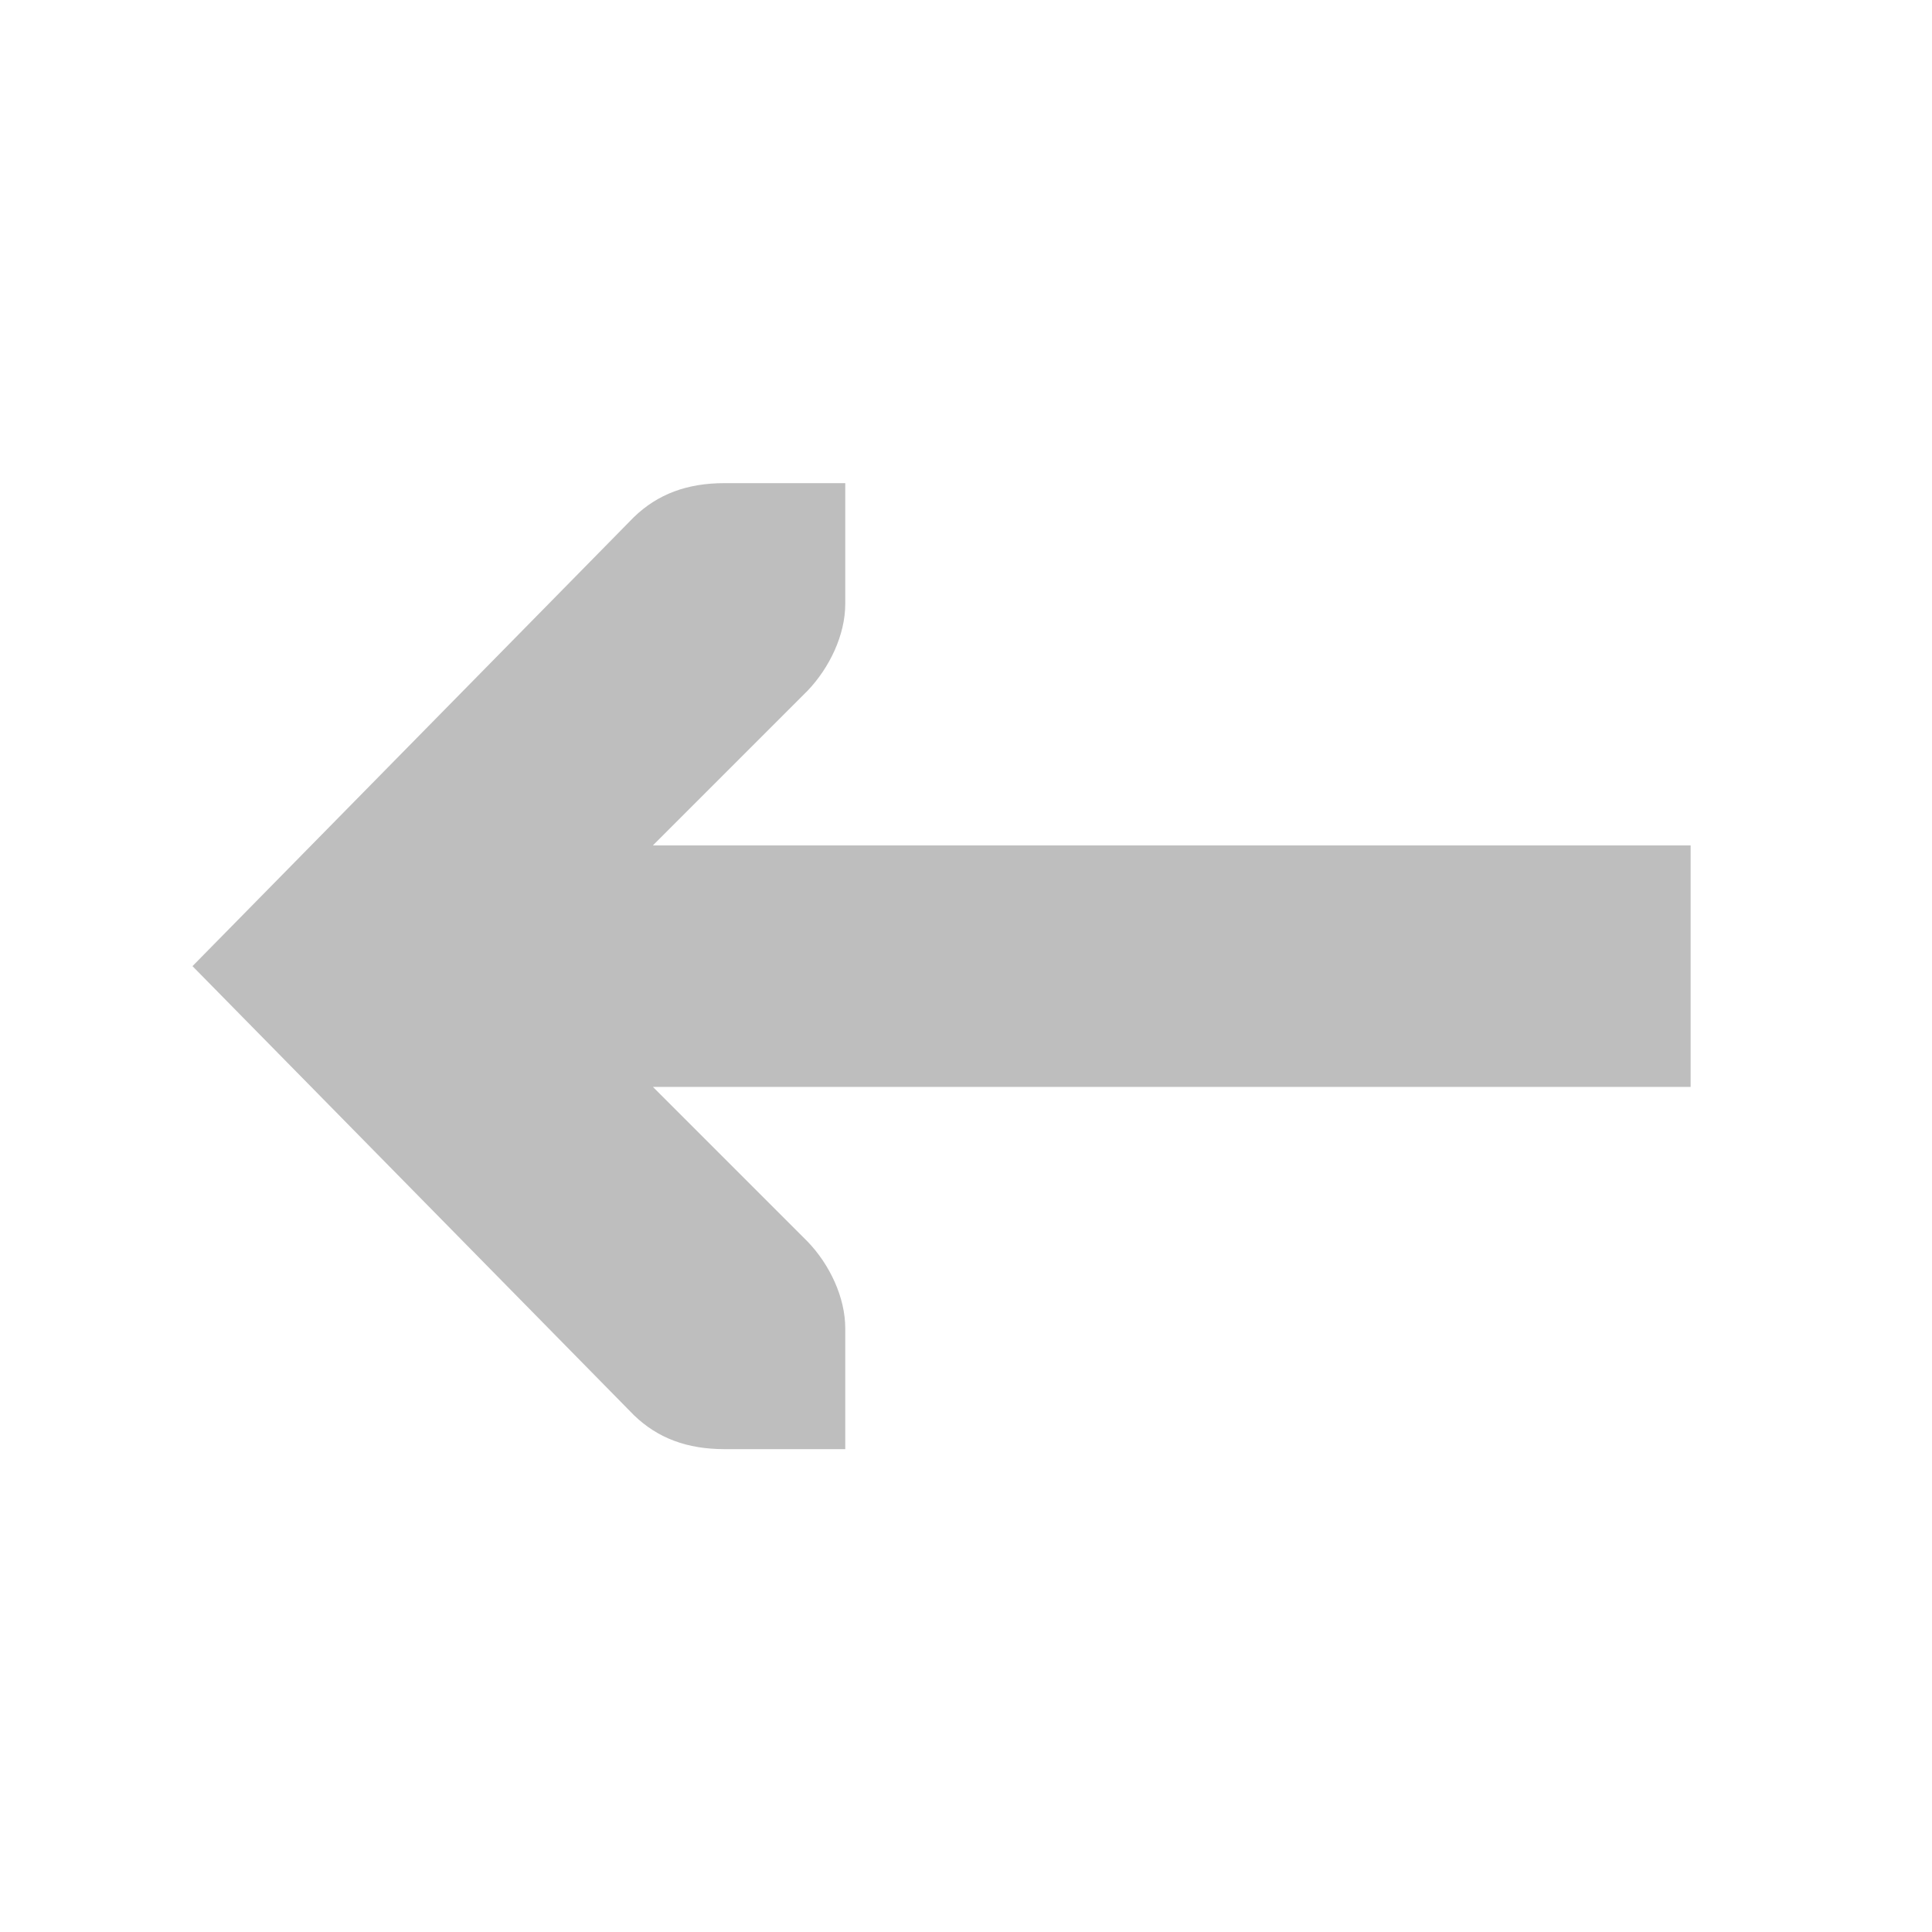
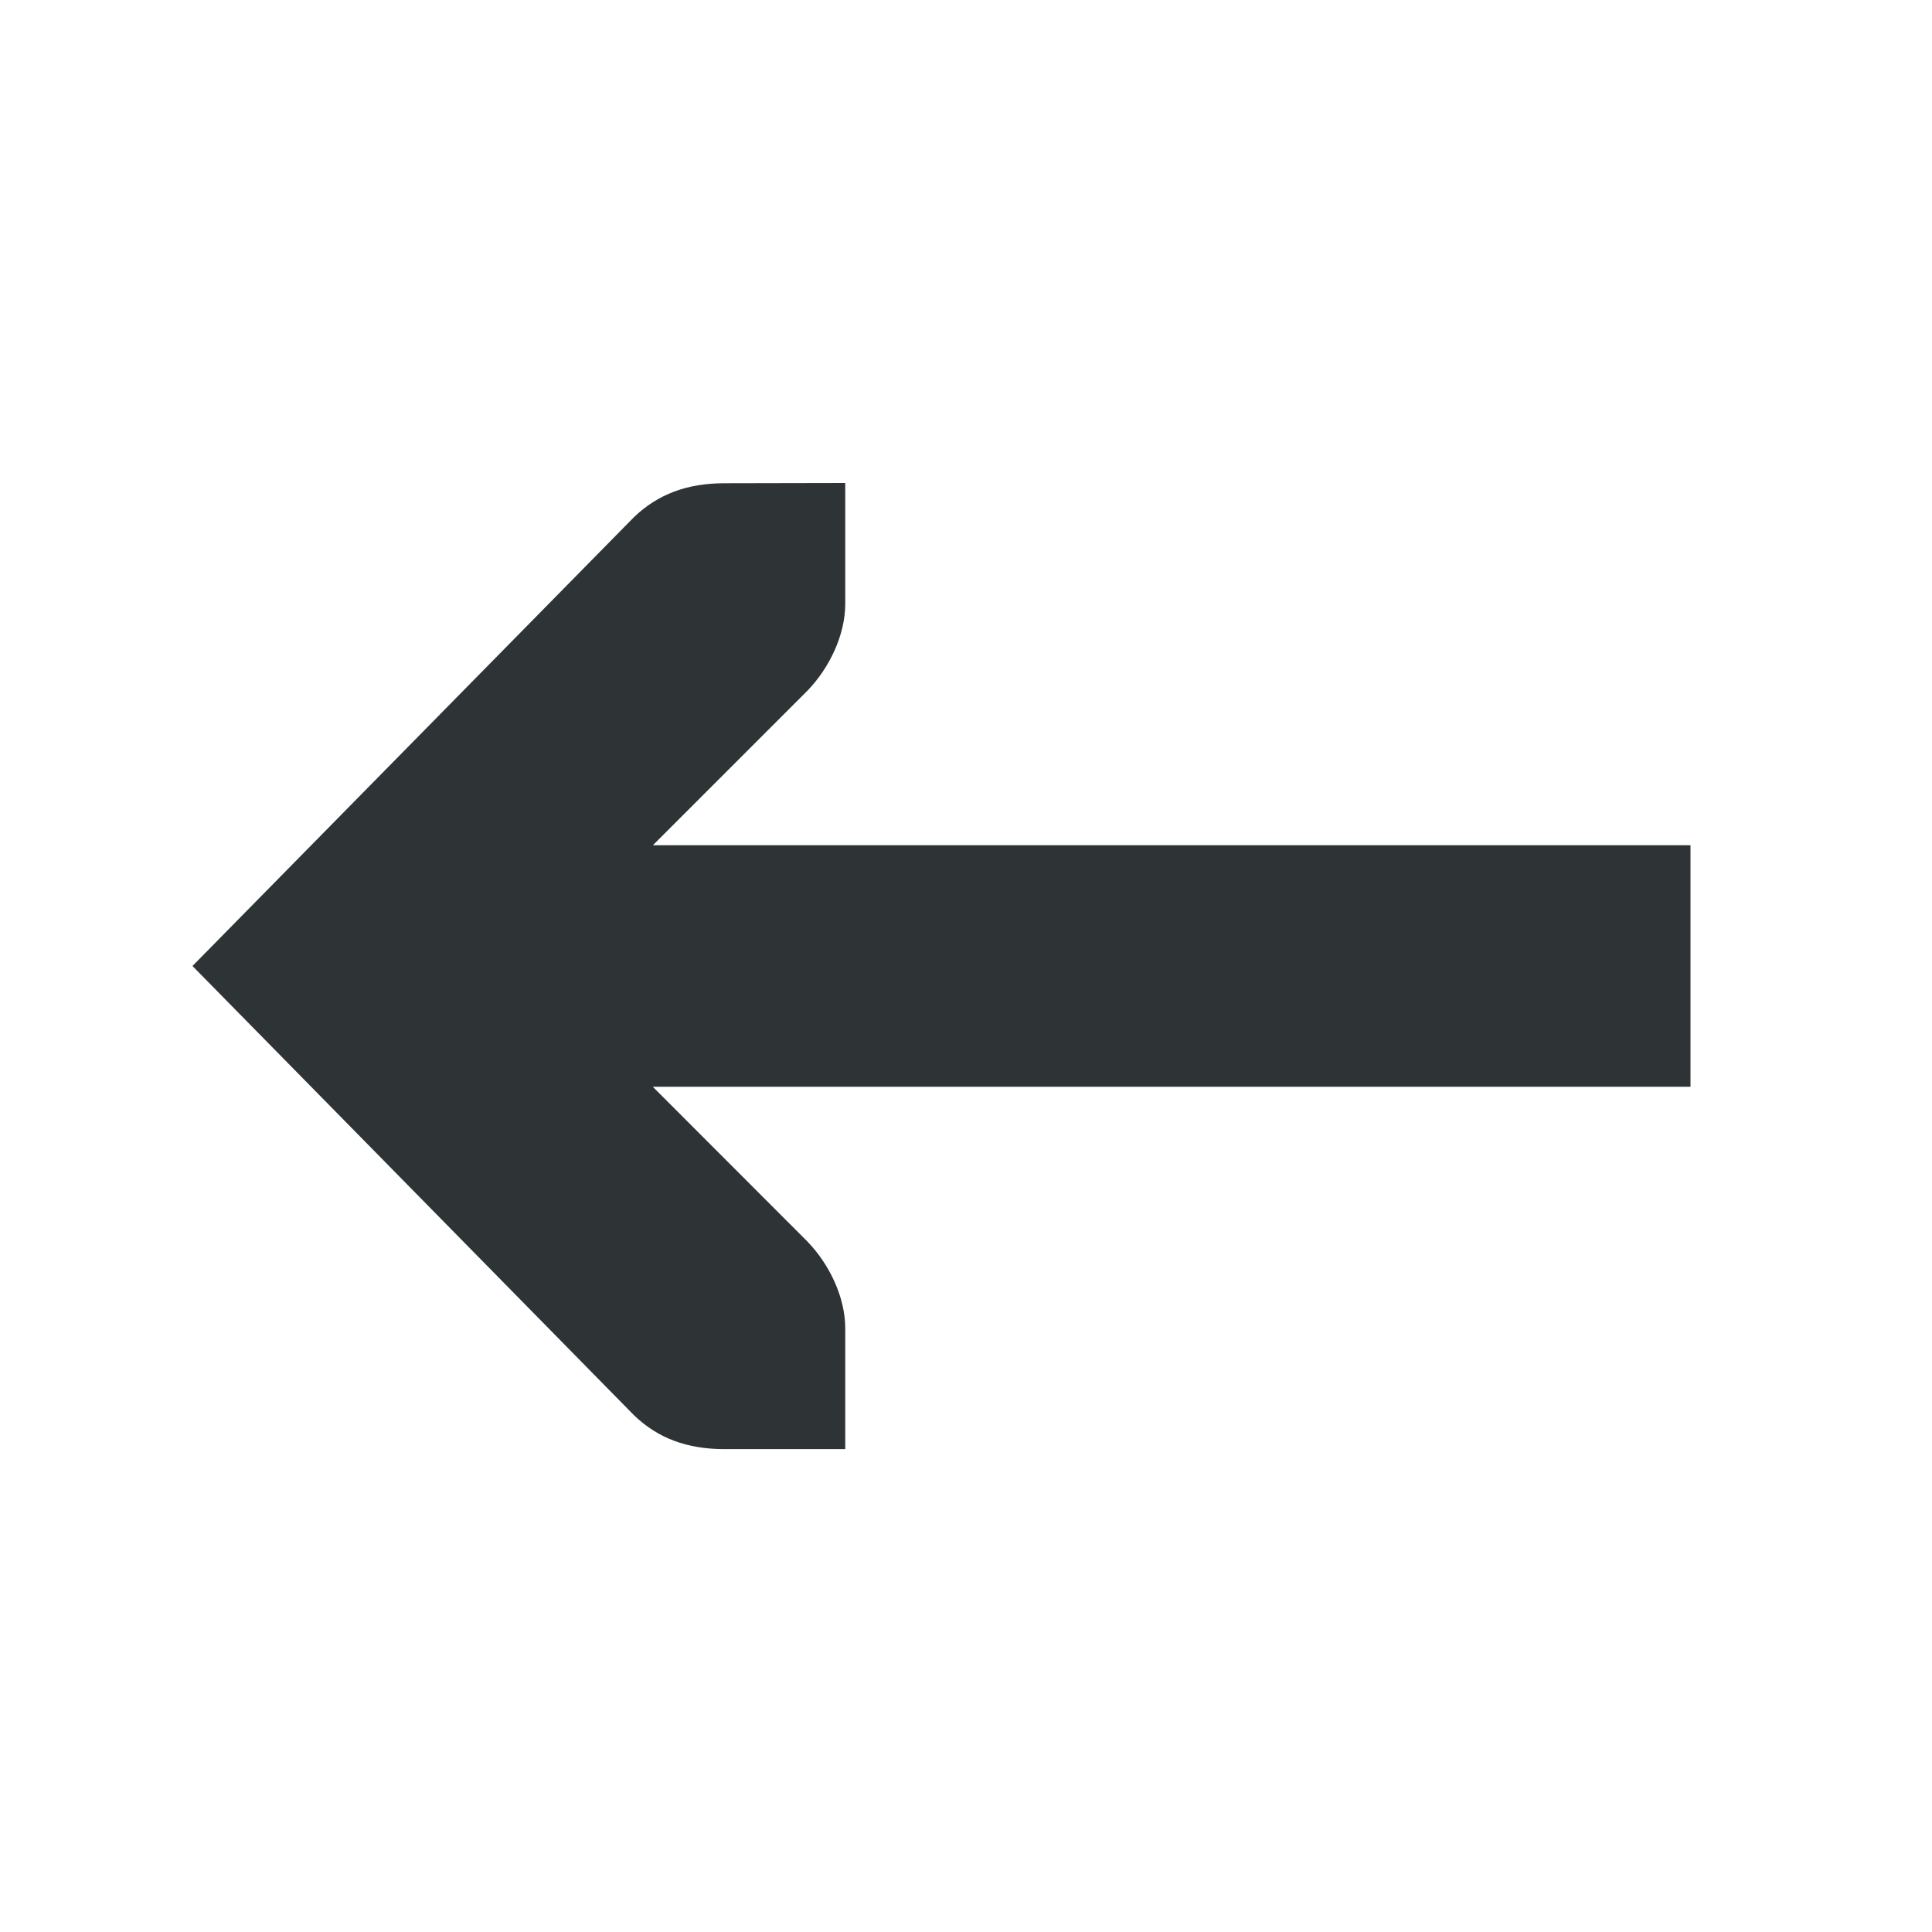
- <svg xmlns="http://www.w3.org/2000/svg" height="16" id="svg7384" version="1.1" width="16">
-   <defs id="defs7386" />
-   <g id="layer2" style="display:inline" transform="translate(120.0001,72.98918)">
-     <path d="m -113,-68.988 0,1 c 0,0.257 -0.13,0.528 -0.312,0.719 l -1.281,1.281 8.594,0 0,2 -8.594,0 1.281,1.281 c 0.183,0.19 0.312,0.462 0.312,0.719 l 0,1 -1,0 c -0.309,0 -0.552,-0.09 -0.75,-0.281 l -3.656,-3.719 3.656,-3.719 c 0.198,-0.191 0.441,-0.281 0.75,-0.281 l 1,0 z" id="path11946" style="color:#000000;font-style:normal;font-variant:normal;font-weight:normal;font-stretch:normal;font-size:medium;line-height:normal;font-family:sans-serif;text-indent:0;text-align:start;text-decoration:none;text-decoration-line:none;text-decoration-style:solid;text-decoration-color:#000000;letter-spacing:normal;word-spacing:normal;text-transform:none;direction:ltr;block-progression:tb;writing-mode:lr-tb;baseline-shift:baseline;text-anchor:start;white-space:normal;clip-rule:nonzero;display:inline;overflow:visible;visibility:visible;opacity:1;isolation:auto;mix-blend-mode:normal;color-interpolation:sRGB;color-interpolation-filters:linearRGB;solid-color:#000000;solid-opacity:1;fill:#bebebe;fill-opacity:1;fill-rule:nonzero;stroke:none;stroke-width:2;stroke-linecap:butt;stroke-linejoin:miter;stroke-miterlimit:4;stroke-dasharray:none;stroke-dashoffset:0;stroke-opacity:1;marker:none;color-rendering:auto;image-rendering:auto;shape-rendering:auto;text-rendering:auto;enable-background:accumulate" />
-   </g>
-   <g id="layer9" style="display:inline" transform="translate(-121.0002,-144.0108)" />
-   <g id="layer1" transform="translate(120.0001,72.98918)" />
+ <svg xmlns="http://www.w3.org/2000/svg" width="16" height="16">
+   <path d="M7 4v1c0 .258-.13.53-.313.72L5.407 7H14v2H5.406l1.281 1.282c.183.19.313.462.313.719v1H6c-.31 0-.552-.09-.75-.281L1.594 8 5.25 4.283c.198-.19.44-.281.75-.281z" style="line-height:normal;text-indent:0;text-align:start;text-decoration-line:none;text-decoration-style:solid;text-decoration-color:#000;text-transform:none" color="#000" font-weight="400" font-family="sans-serif" white-space="normal" overflow="visible" fill="#2e3436" />
</svg>
